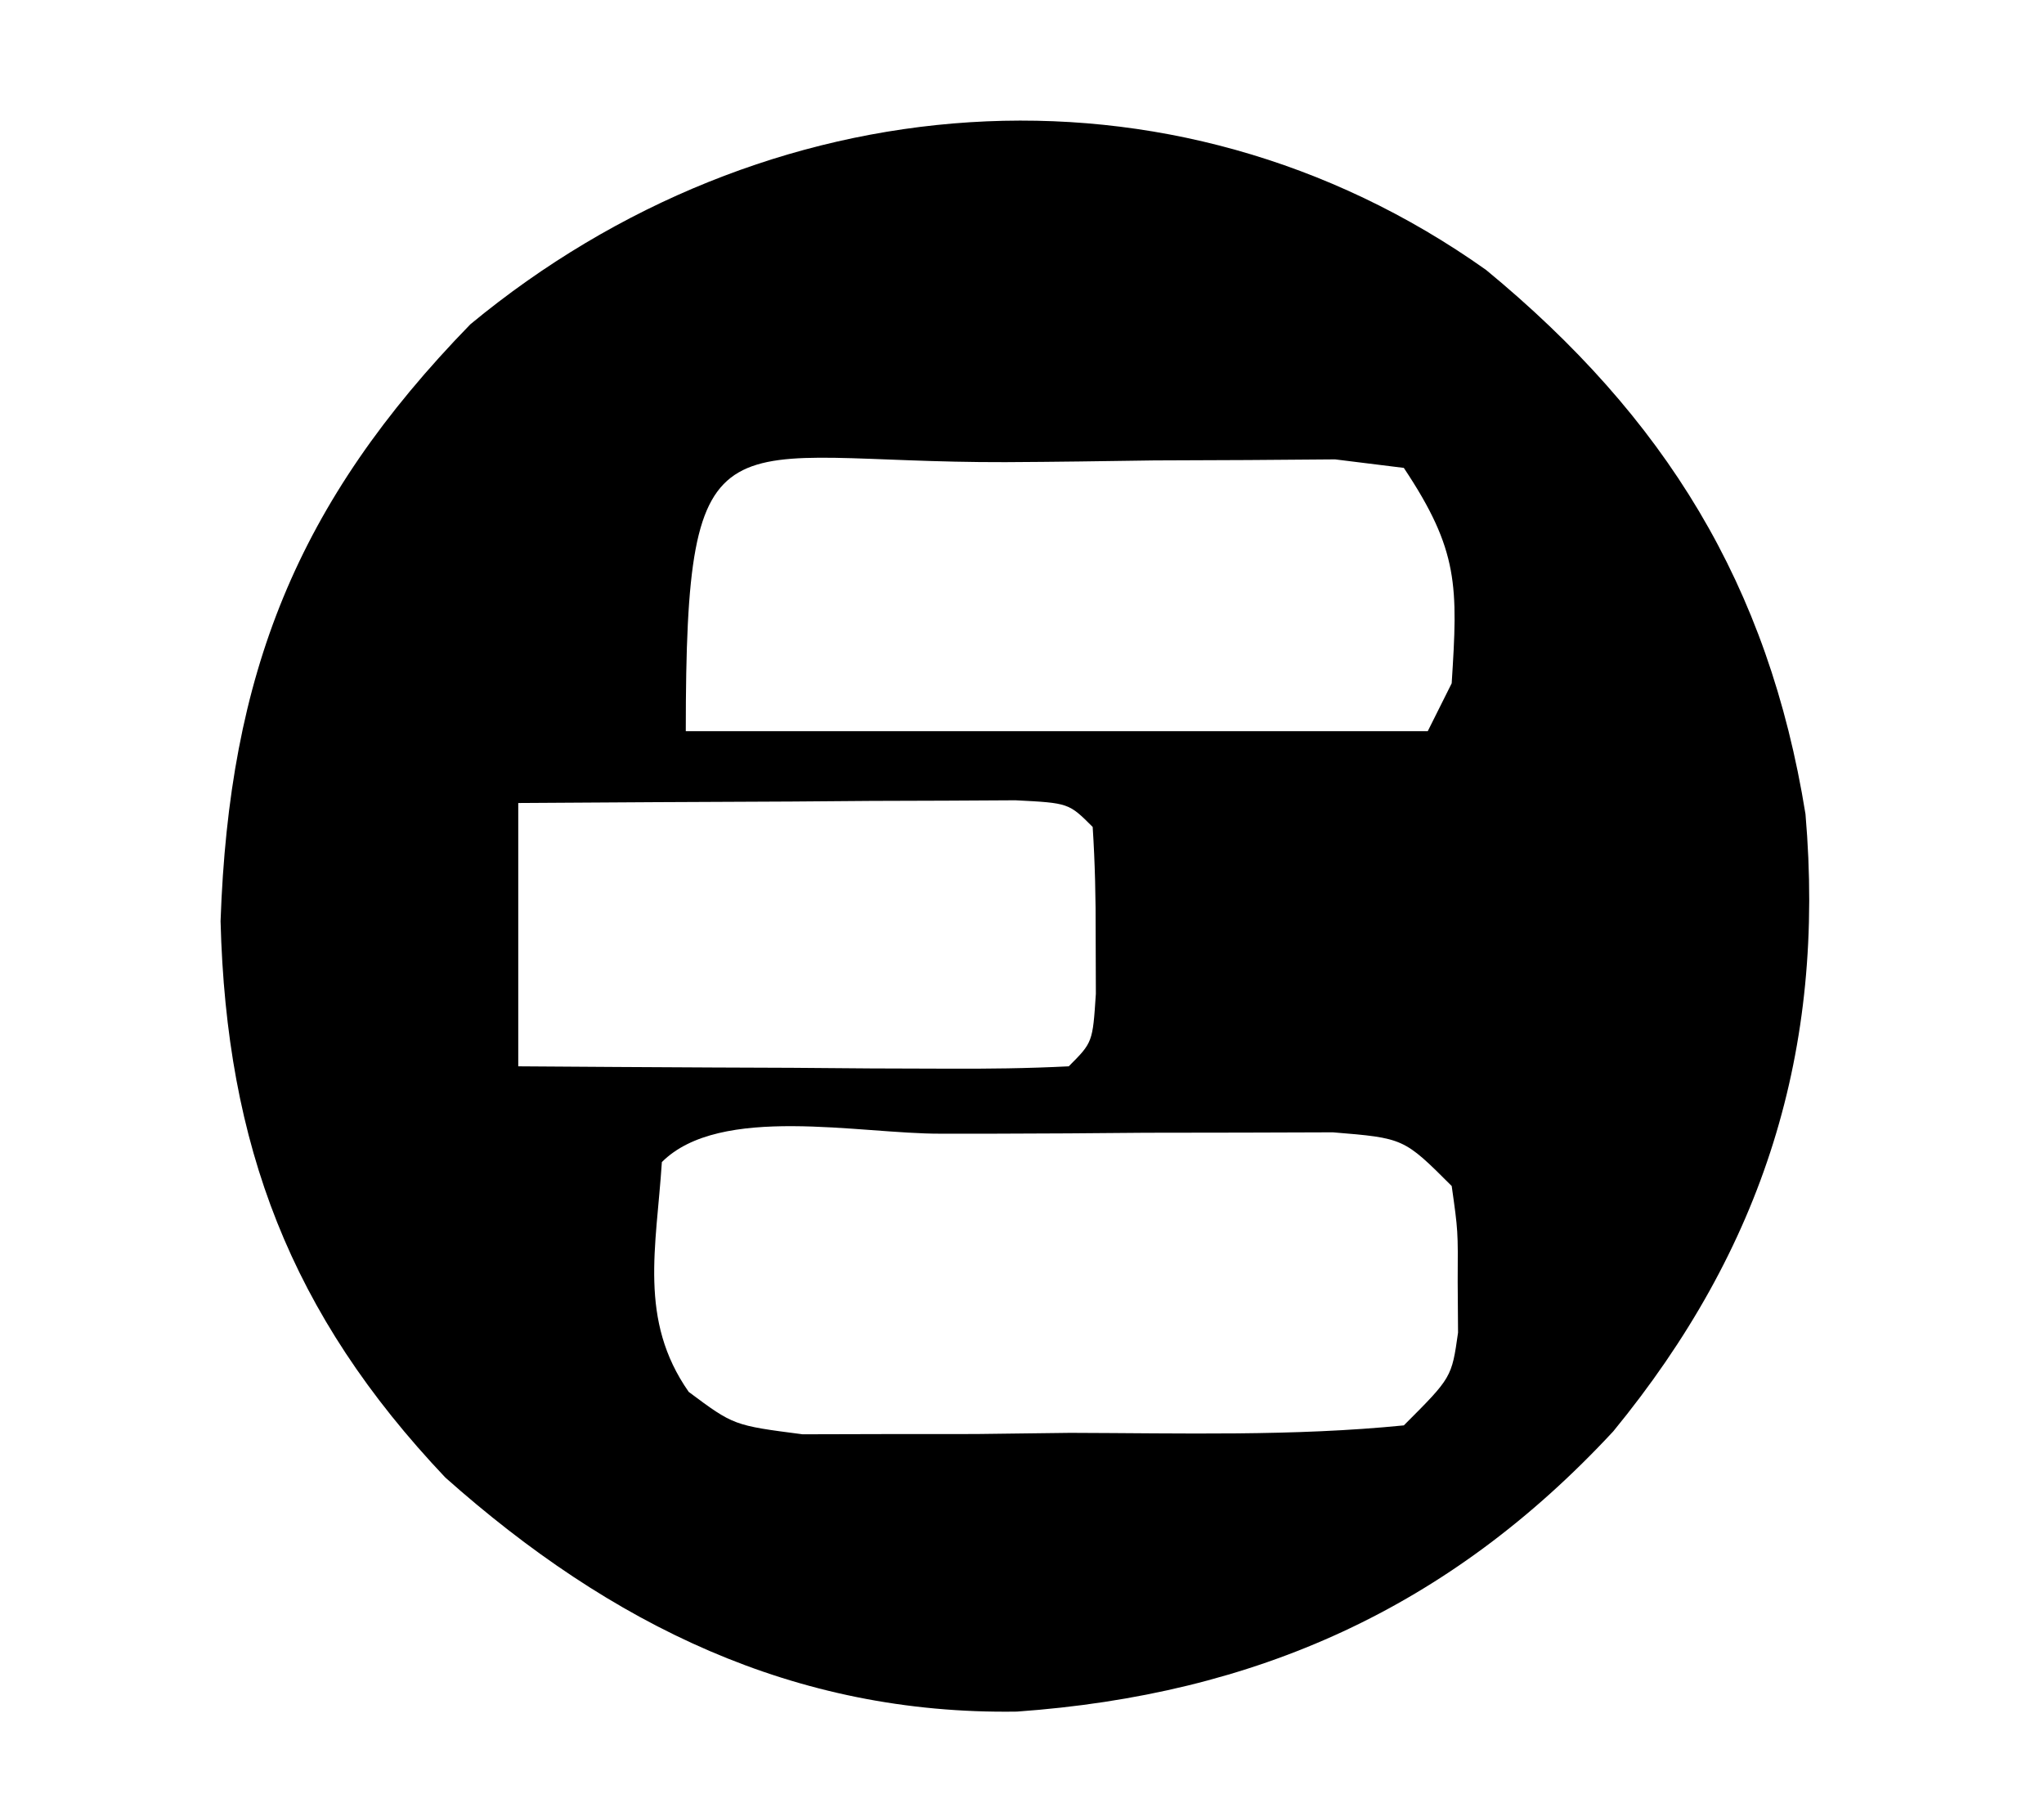
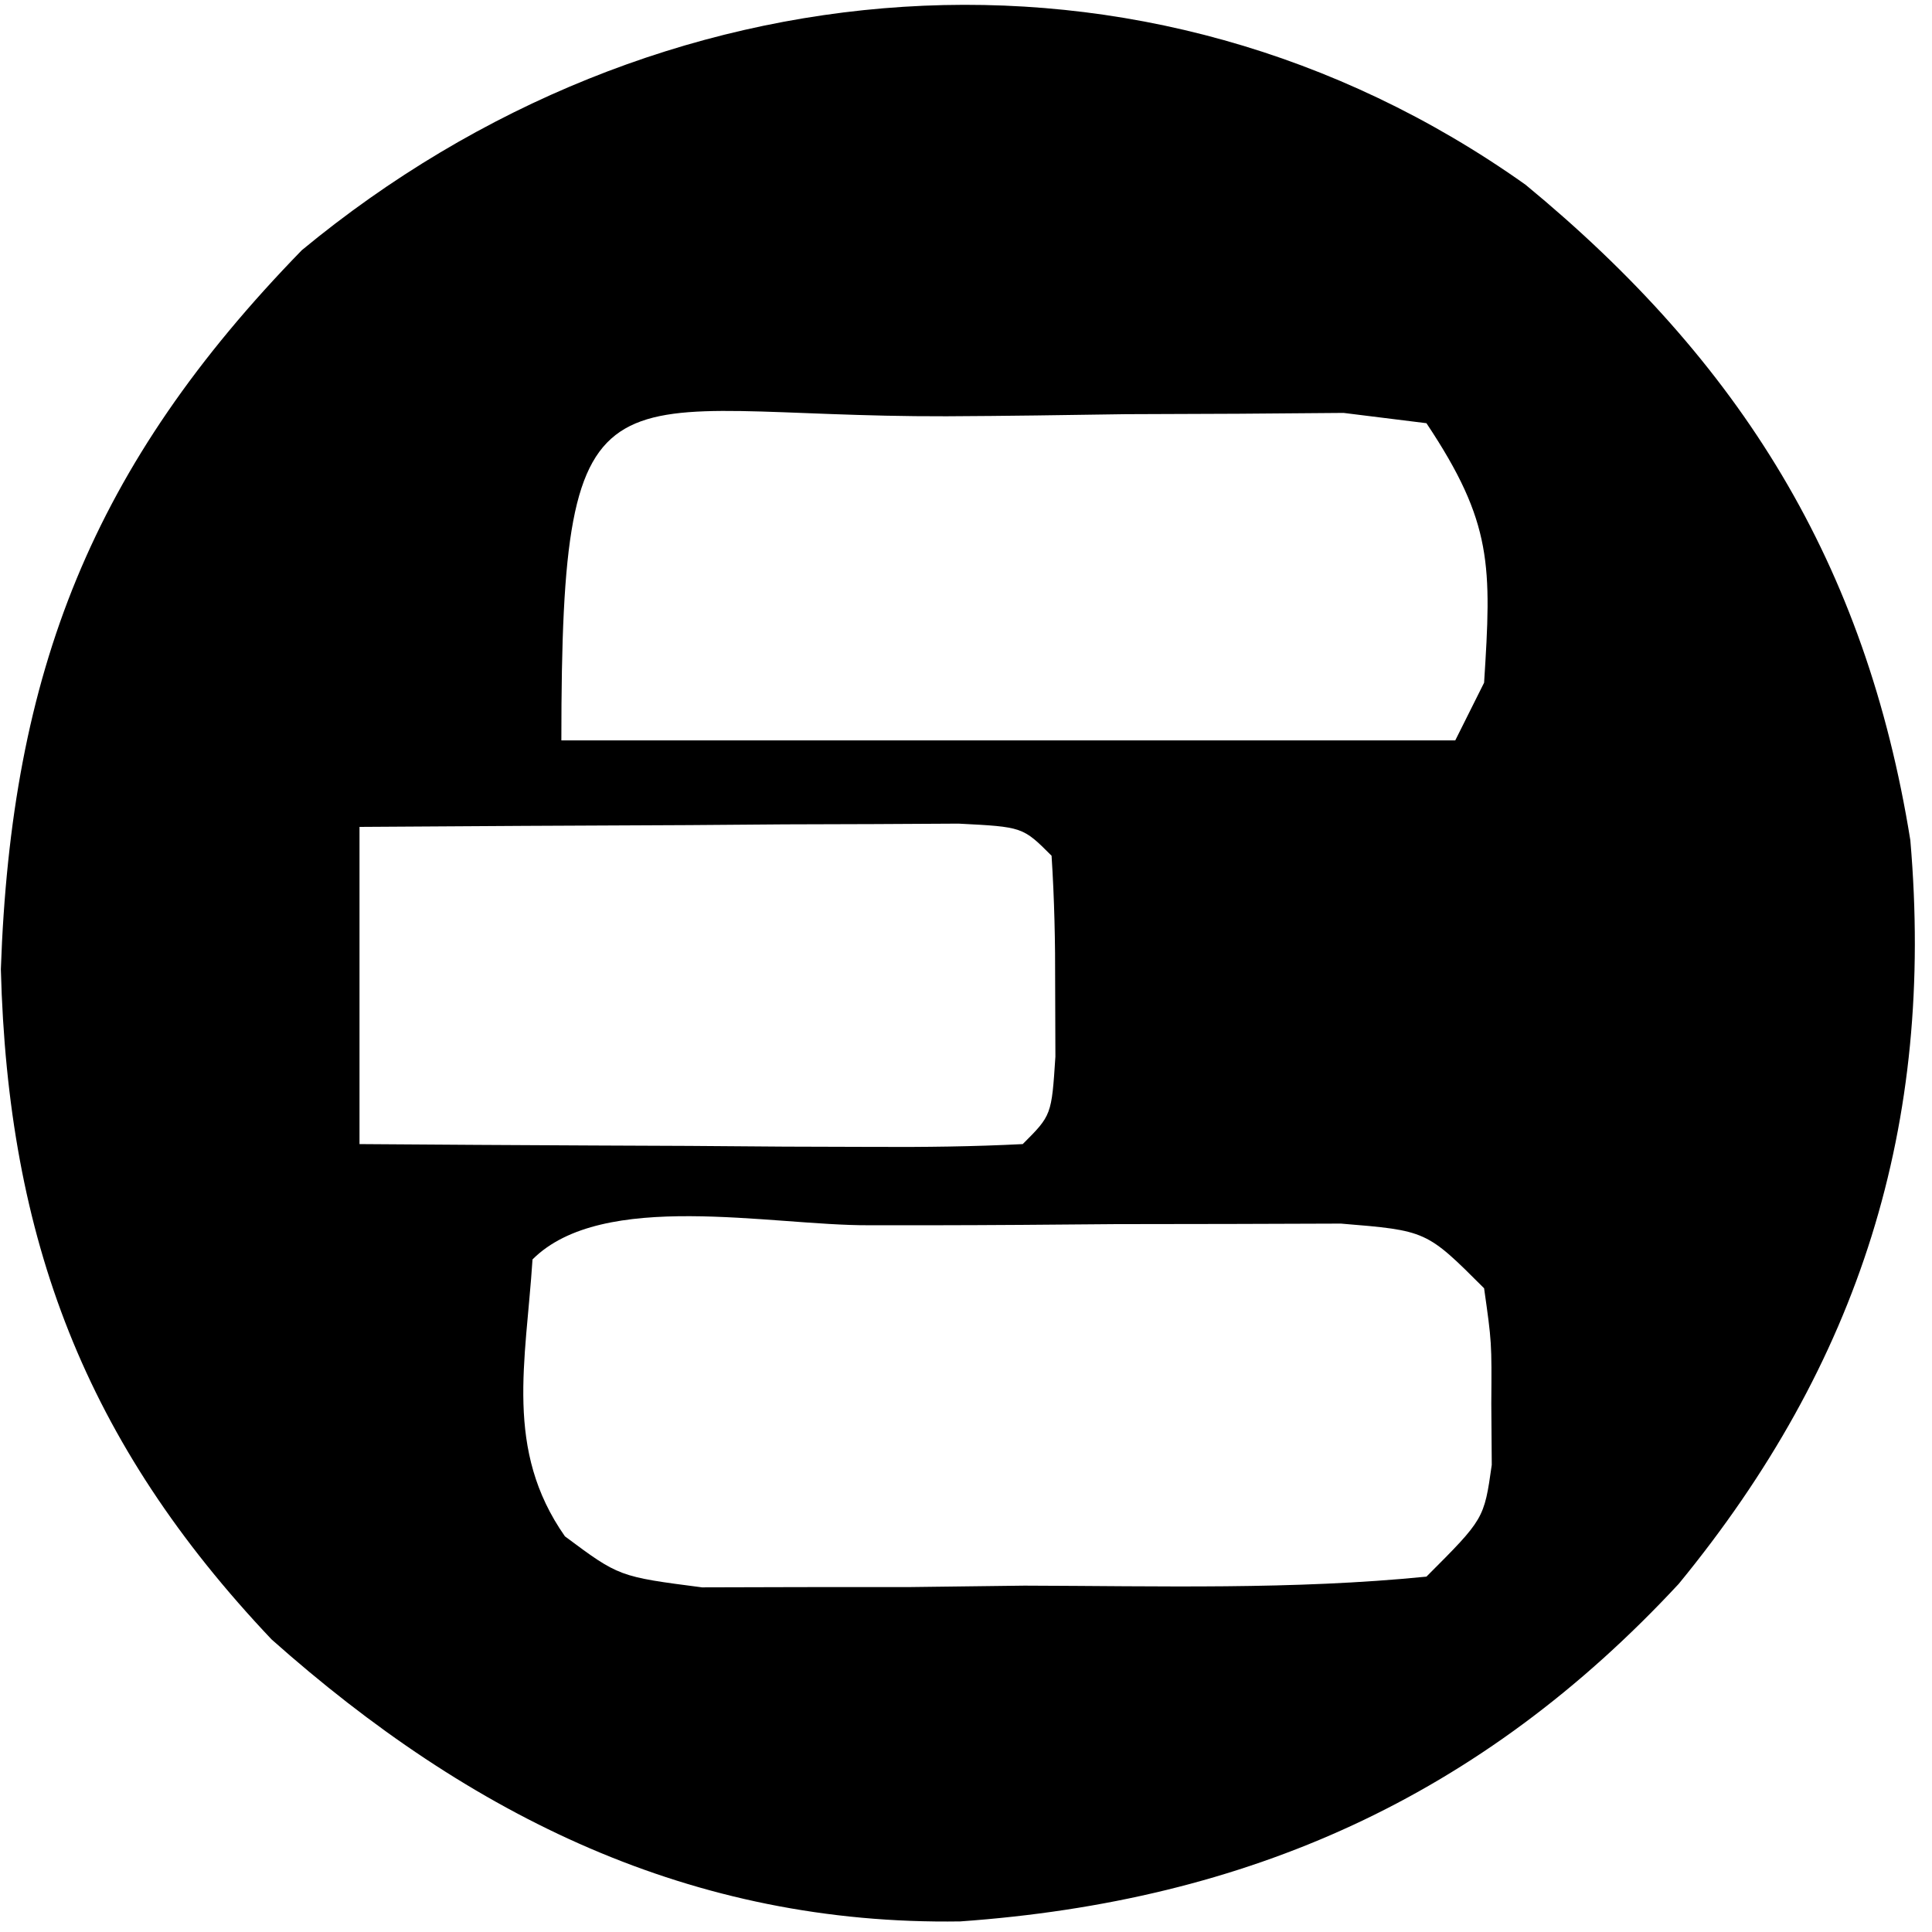
- <svg xmlns="http://www.w3.org/2000/svg" version="1.1" viewBox="27.347 31.453 85.4 75.32" style="max-height: 500px" width="85.4" height="75.32">
-   <path transform="translate(0,0)" fill="#FFFFFF" d="M0 0 C46.2 0 92.4 0 140 0 C140 46.2 140 92.4 140 140 C93.8 140 47.6 140 0 140 C0 93.8 0 47.6 0 0 Z" />
-   <path transform="translate(89.4375,42.73047)" fill="#000000" d="M0 0 C7.469 6.154 11.8 13.144 13.344 22.73 C14.194 32.604 11.587 40.87 5.312 48.52 C-1.551 55.914 -9.621 59.518 -19.605 60.227 C-28.913 60.368 -36.581 56.588 -43.484 50.449 C-49.952 43.622 -52.633 36.576 -52.875 27.207 C-52.517 16.88 -49.705 9.734 -42.438 2.27 C-30.19 -7.858 -13.177 -9.355 0 0 Z" />
-   <path transform="translate(66.6543,78.81445)" fill="#FFFFFF" d="M0 0 C1.054 0 1.054 0 2.129 0 C4.271 -0.002 6.413 -0.02 8.555 -0.039 C9.911 -0.042 11.267 -0.044 12.623 -0.045 C13.863 -0.049 15.103 -0.053 16.381 -0.057 C19.346 0.186 19.346 0.186 21.346 2.186 C21.611 4.061 21.611 4.061 21.596 6.186 C21.603 7.237 21.603 7.237 21.611 8.311 C21.346 10.186 21.346 10.186 19.346 12.186 C14.717 12.648 10.057 12.51 5.408 12.498 C3.456 12.522 3.456 12.522 1.465 12.547 C-0.402 12.548 -0.402 12.548 -2.307 12.549 C-3.451 12.552 -4.596 12.555 -5.775 12.558 C-8.654 12.186 -8.654 12.186 -10.531 10.788 C-12.638 7.783 -11.884 4.74 -11.654 1.186 C-9.224 -1.245 -3.397 0.012 0 0 Z" />
-   <path transform="translate(69.35571,50.75977)" fill="#FFFFFF" d="M0 0 C2.07 -0.01 4.139 -0.041 6.209 -0.072 C7.506 -0.077 8.804 -0.083 10.14 -0.088 C11.938 -0.102 11.938 -0.102 13.771 -0.116 C14.719 0.001 15.667 0.119 16.644 0.24 C18.949 3.697 18.903 5.189 18.644 9.24 C18.314 9.9 17.984 10.56 17.644 11.24 C7.414 11.24 -2.816 11.24 -13.356 11.24 C-13.356 -2.636 -11.92 0.034 0 0 Z" />
-   <path transform="translate(49,65)" fill="#FFFFFF" d="M0 0 C3.813 -0.027 7.625 -0.047 11.438 -0.062 C12.526 -0.071 13.615 -0.079 14.736 -0.088 C15.771 -0.091 16.805 -0.094 17.871 -0.098 C18.829 -0.103 19.788 -0.108 20.775 -0.114 C23 0 23 0 24 1 C24.098 2.497 24.13 3.999 24.125 5.5 C24.129 6.722 24.129 6.722 24.133 7.969 C24 10 24 10 23 11 C21.292 11.087 19.581 11.107 17.871 11.098 C16.319 11.093 16.319 11.093 14.736 11.088 C13.648 11.08 12.559 11.071 11.438 11.062 C9.799 11.056 9.799 11.056 8.127 11.049 C5.418 11.037 2.709 11.019 0 11 C0 7.37 0 3.74 0 0 Z" />
+ <svg xmlns="http://www.w3.org/2000/svg" width="512" height="512" viewBox="0 0 512 512" version="1.1">
+   <g id="surface1">
+     <path style=" stroke:none;fill-rule:nonzero;fill:rgb(100%,100%,100%);fill-opacity:1;" d="M -279.176 -277.578 C 73.875 -277.578 426.926 -277.578 790.676 -277.578 C 790.676 75.473 790.676 428.523 790.676 792.27 C 437.625 792.27 84.574 792.27 -279.176 792.27 C -279.176 439.219 -279.176 86.168 -279.176 -277.578 Z M -279.176 -277.578 " />
+     <path style=" stroke:none;fill-rule:nonzero;fill:rgb(0%,0%,0%);fill-opacity:1;" d="M 404.285 48.957 C 461.363 95.988 494.465 149.398 506.258 222.66 C 512.758 298.109 492.832 361.273 444.883 419.734 C 392.434 476.238 330.766 503.781 254.465 509.195 C 183.344 510.273 124.742 481.395 71.988 434.48 C 22.562 382.309 2.078 328.465 0.227 256.867 C 2.961 177.949 24.449 123.34 79.988 66.301 C 173.582 -11.09 303.59 -22.531 404.285 48.957 Z M 404.285 48.957 " />
+     <path style=" stroke:none;fill-rule:nonzero;fill:rgb(100%,100%,100%);fill-opacity:1;" d="M 230.184 324.703 C 238.234 324.703 238.234 324.703 246.449 324.707 C 262.82 324.688 279.188 324.551 295.555 324.406 C 305.918 324.383 316.281 324.367 326.645 324.359 C 336.121 324.328 345.598 324.297 355.359 324.266 C 378.02 326.121 378.02 326.121 393.301 341.406 C 395.332 355.734 395.332 355.734 395.211 371.973 C 395.27 380.012 395.27 380.012 395.332 388.211 C 393.301 402.539 393.301 402.539 378.02 417.824 C 342.648 421.355 307.039 420.301 271.512 420.211 C 256.594 420.395 256.594 420.395 241.375 420.586 C 227.109 420.59 227.109 420.59 212.555 420.598 C 203.809 420.621 195.062 420.645 186.051 420.668 C 164.047 417.824 164.047 417.824 149.711 407.145 C 133.609 384.18 139.371 360.926 141.121 333.762 C 159.695 315.191 204.227 324.797 230.184 324.703 Z M 230.184 324.703 " />
+     <path style=" stroke:none;fill-rule:nonzero;fill:rgb(100%,100%,100%);fill-opacity:1;" d="M 250.824 110.316 C 266.645 110.242 282.457 110.004 298.273 109.762 C 308.188 109.723 318.102 109.684 328.316 109.645 C 342.051 109.535 342.051 109.535 356.062 109.426 C 363.309 110.328 370.555 111.227 378.02 112.152 C 395.629 138.566 395.277 149.969 393.301 180.926 C 390.781 185.973 388.258 191.016 385.66 196.211 C 307.484 196.211 229.309 196.211 148.766 196.211 C 148.766 90.172 159.738 110.574 250.824 110.316 Z M 250.824 110.316 " />
+     <path style=" stroke:none;fill-rule:nonzero;fill:rgb(100%,100%,100%);fill-opacity:1;" d="M 95.273 219.137 C 124.406 218.93 153.539 218.777 182.676 218.66 C 190.992 218.594 199.312 218.531 207.883 218.465 C 215.789 218.441 223.695 218.414 231.84 218.391 C 239.164 218.352 246.484 218.309 254.031 218.27 C 271.035 219.137 271.035 219.137 278.676 226.777 C 279.422 238.223 279.668 249.699 279.629 261.168 C 279.66 270.504 279.66 270.504 279.691 280.031 C 278.676 295.555 278.676 295.555 271.035 303.195 C 257.984 303.863 244.906 304.016 231.84 303.941 C 219.98 303.906 219.98 303.906 207.883 303.867 C 199.566 303.805 191.246 303.738 182.676 303.676 C 170.152 303.621 170.152 303.621 157.375 303.57 C 136.676 303.48 115.973 303.344 95.273 303.195 C 95.273 275.457 95.273 247.719 95.273 219.137 Z M 95.273 219.137 " />
+   </g>
</svg>
